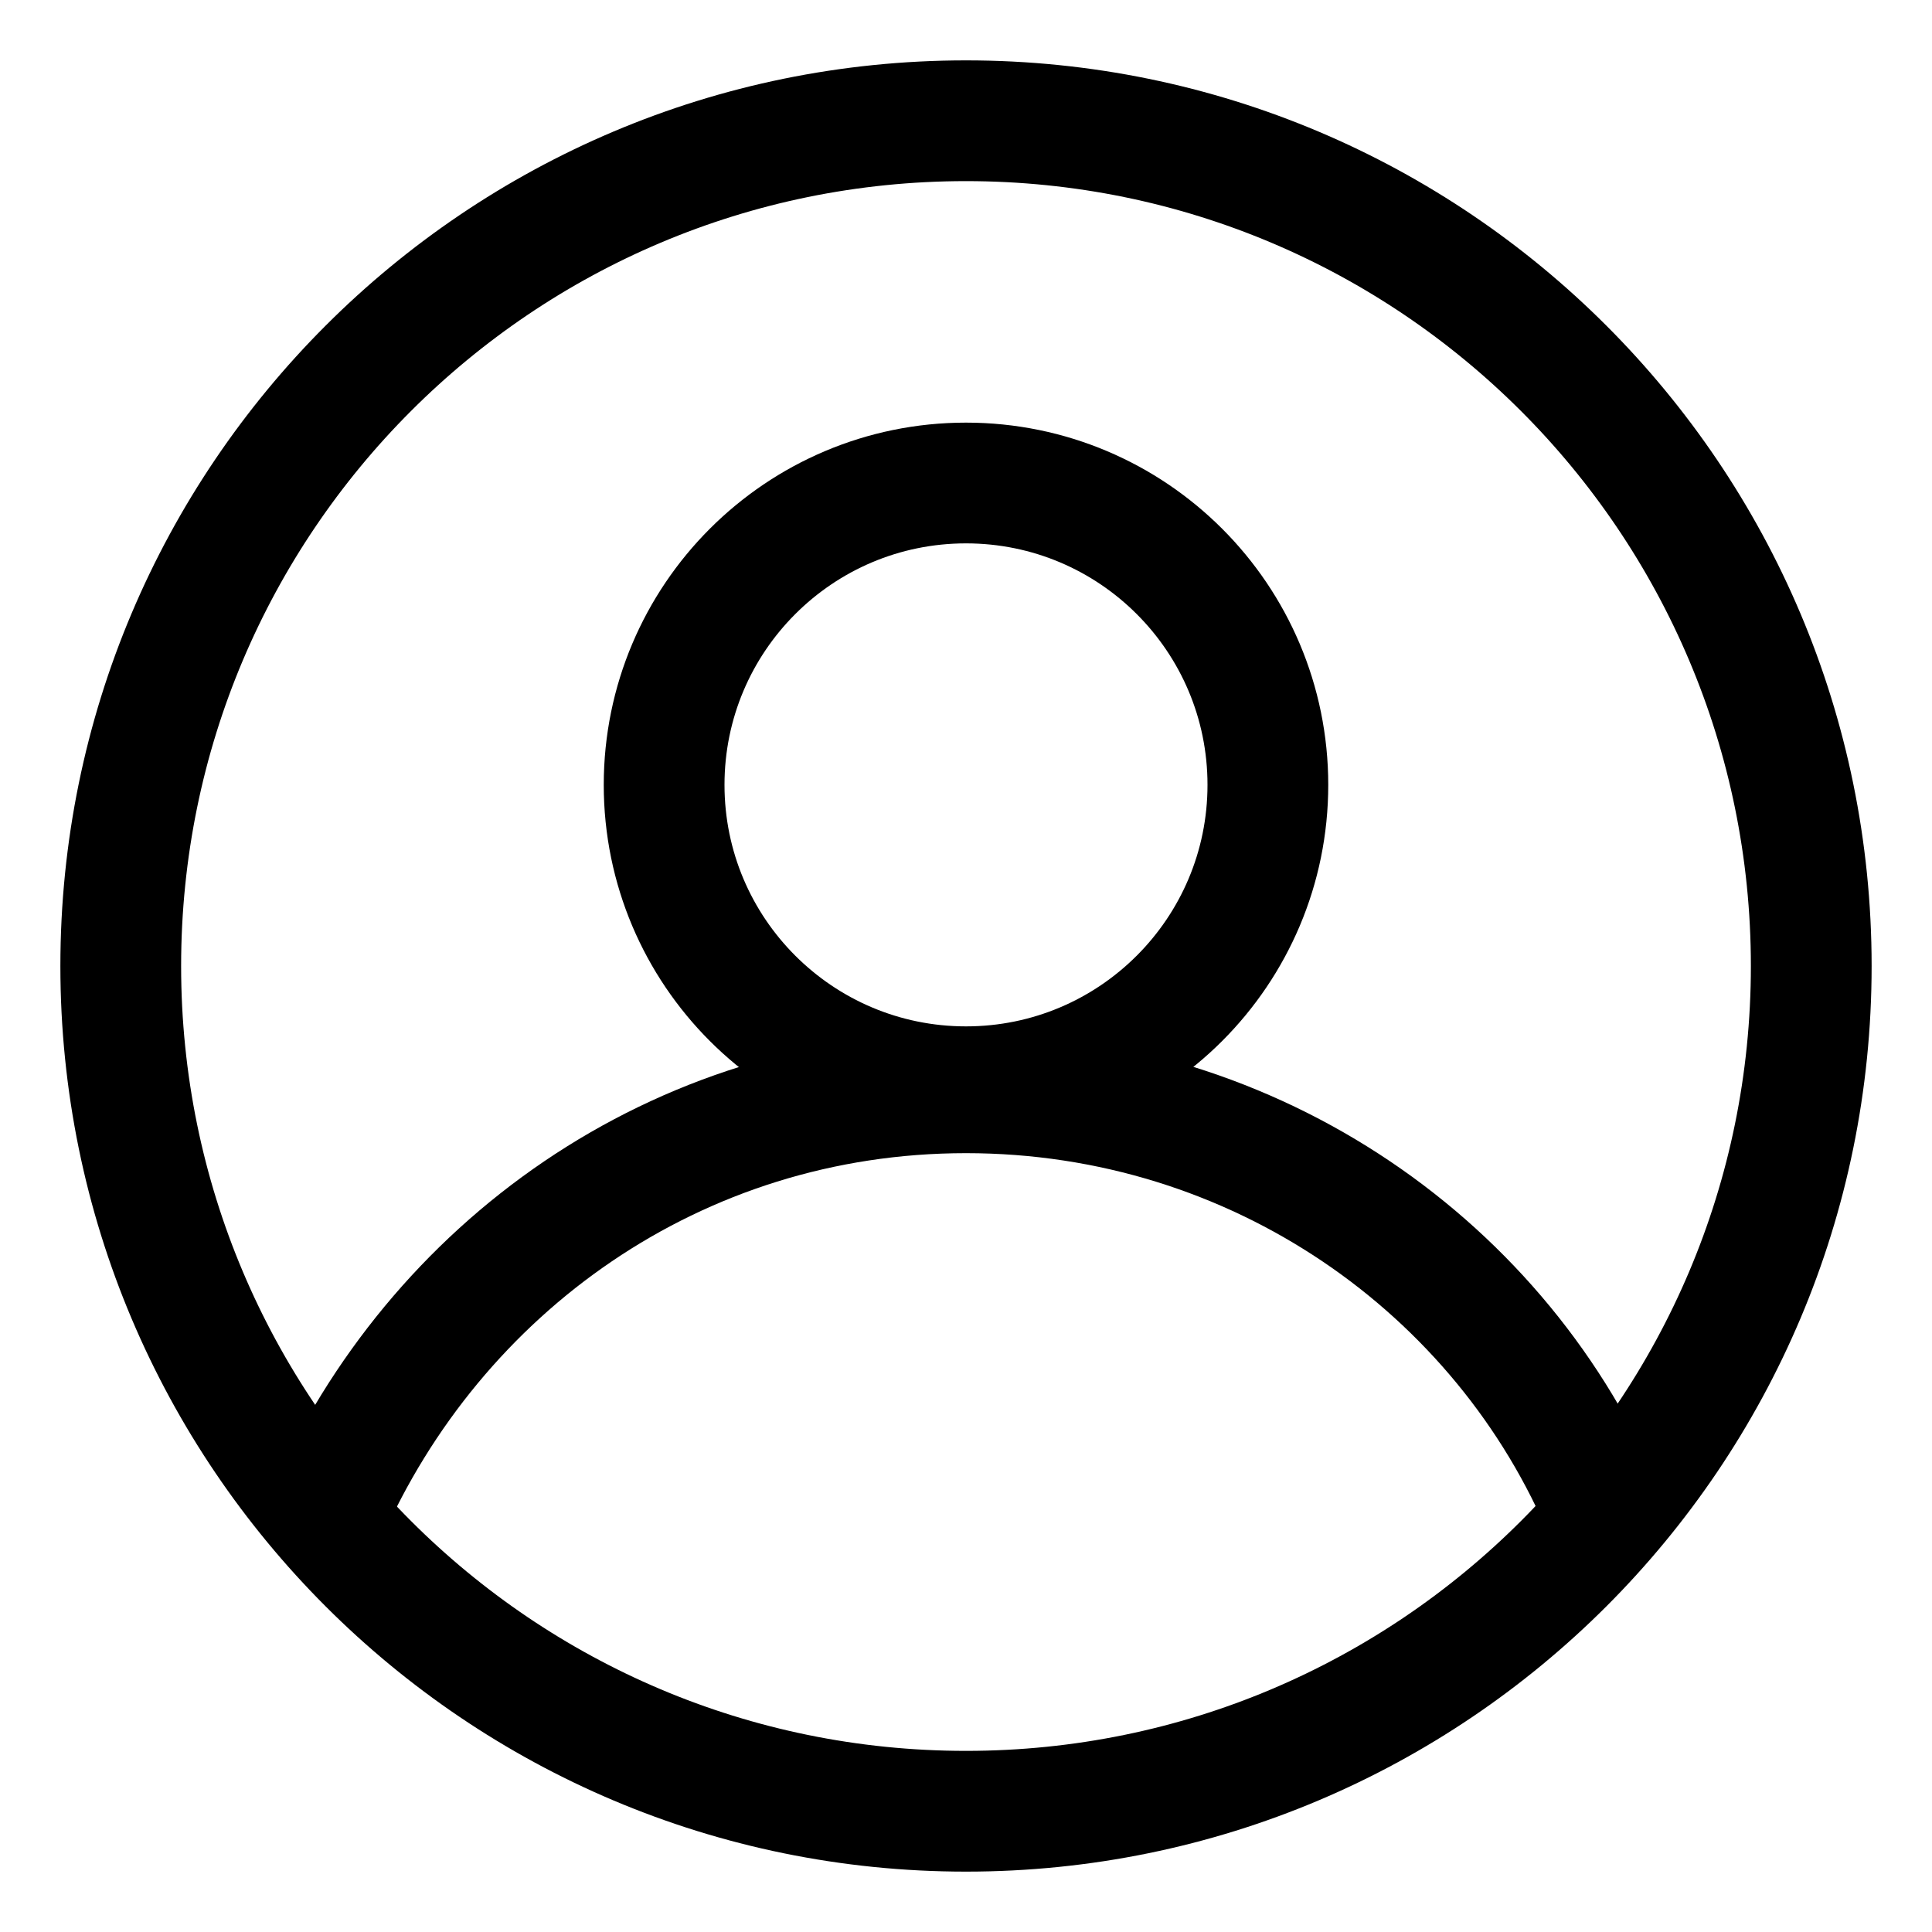
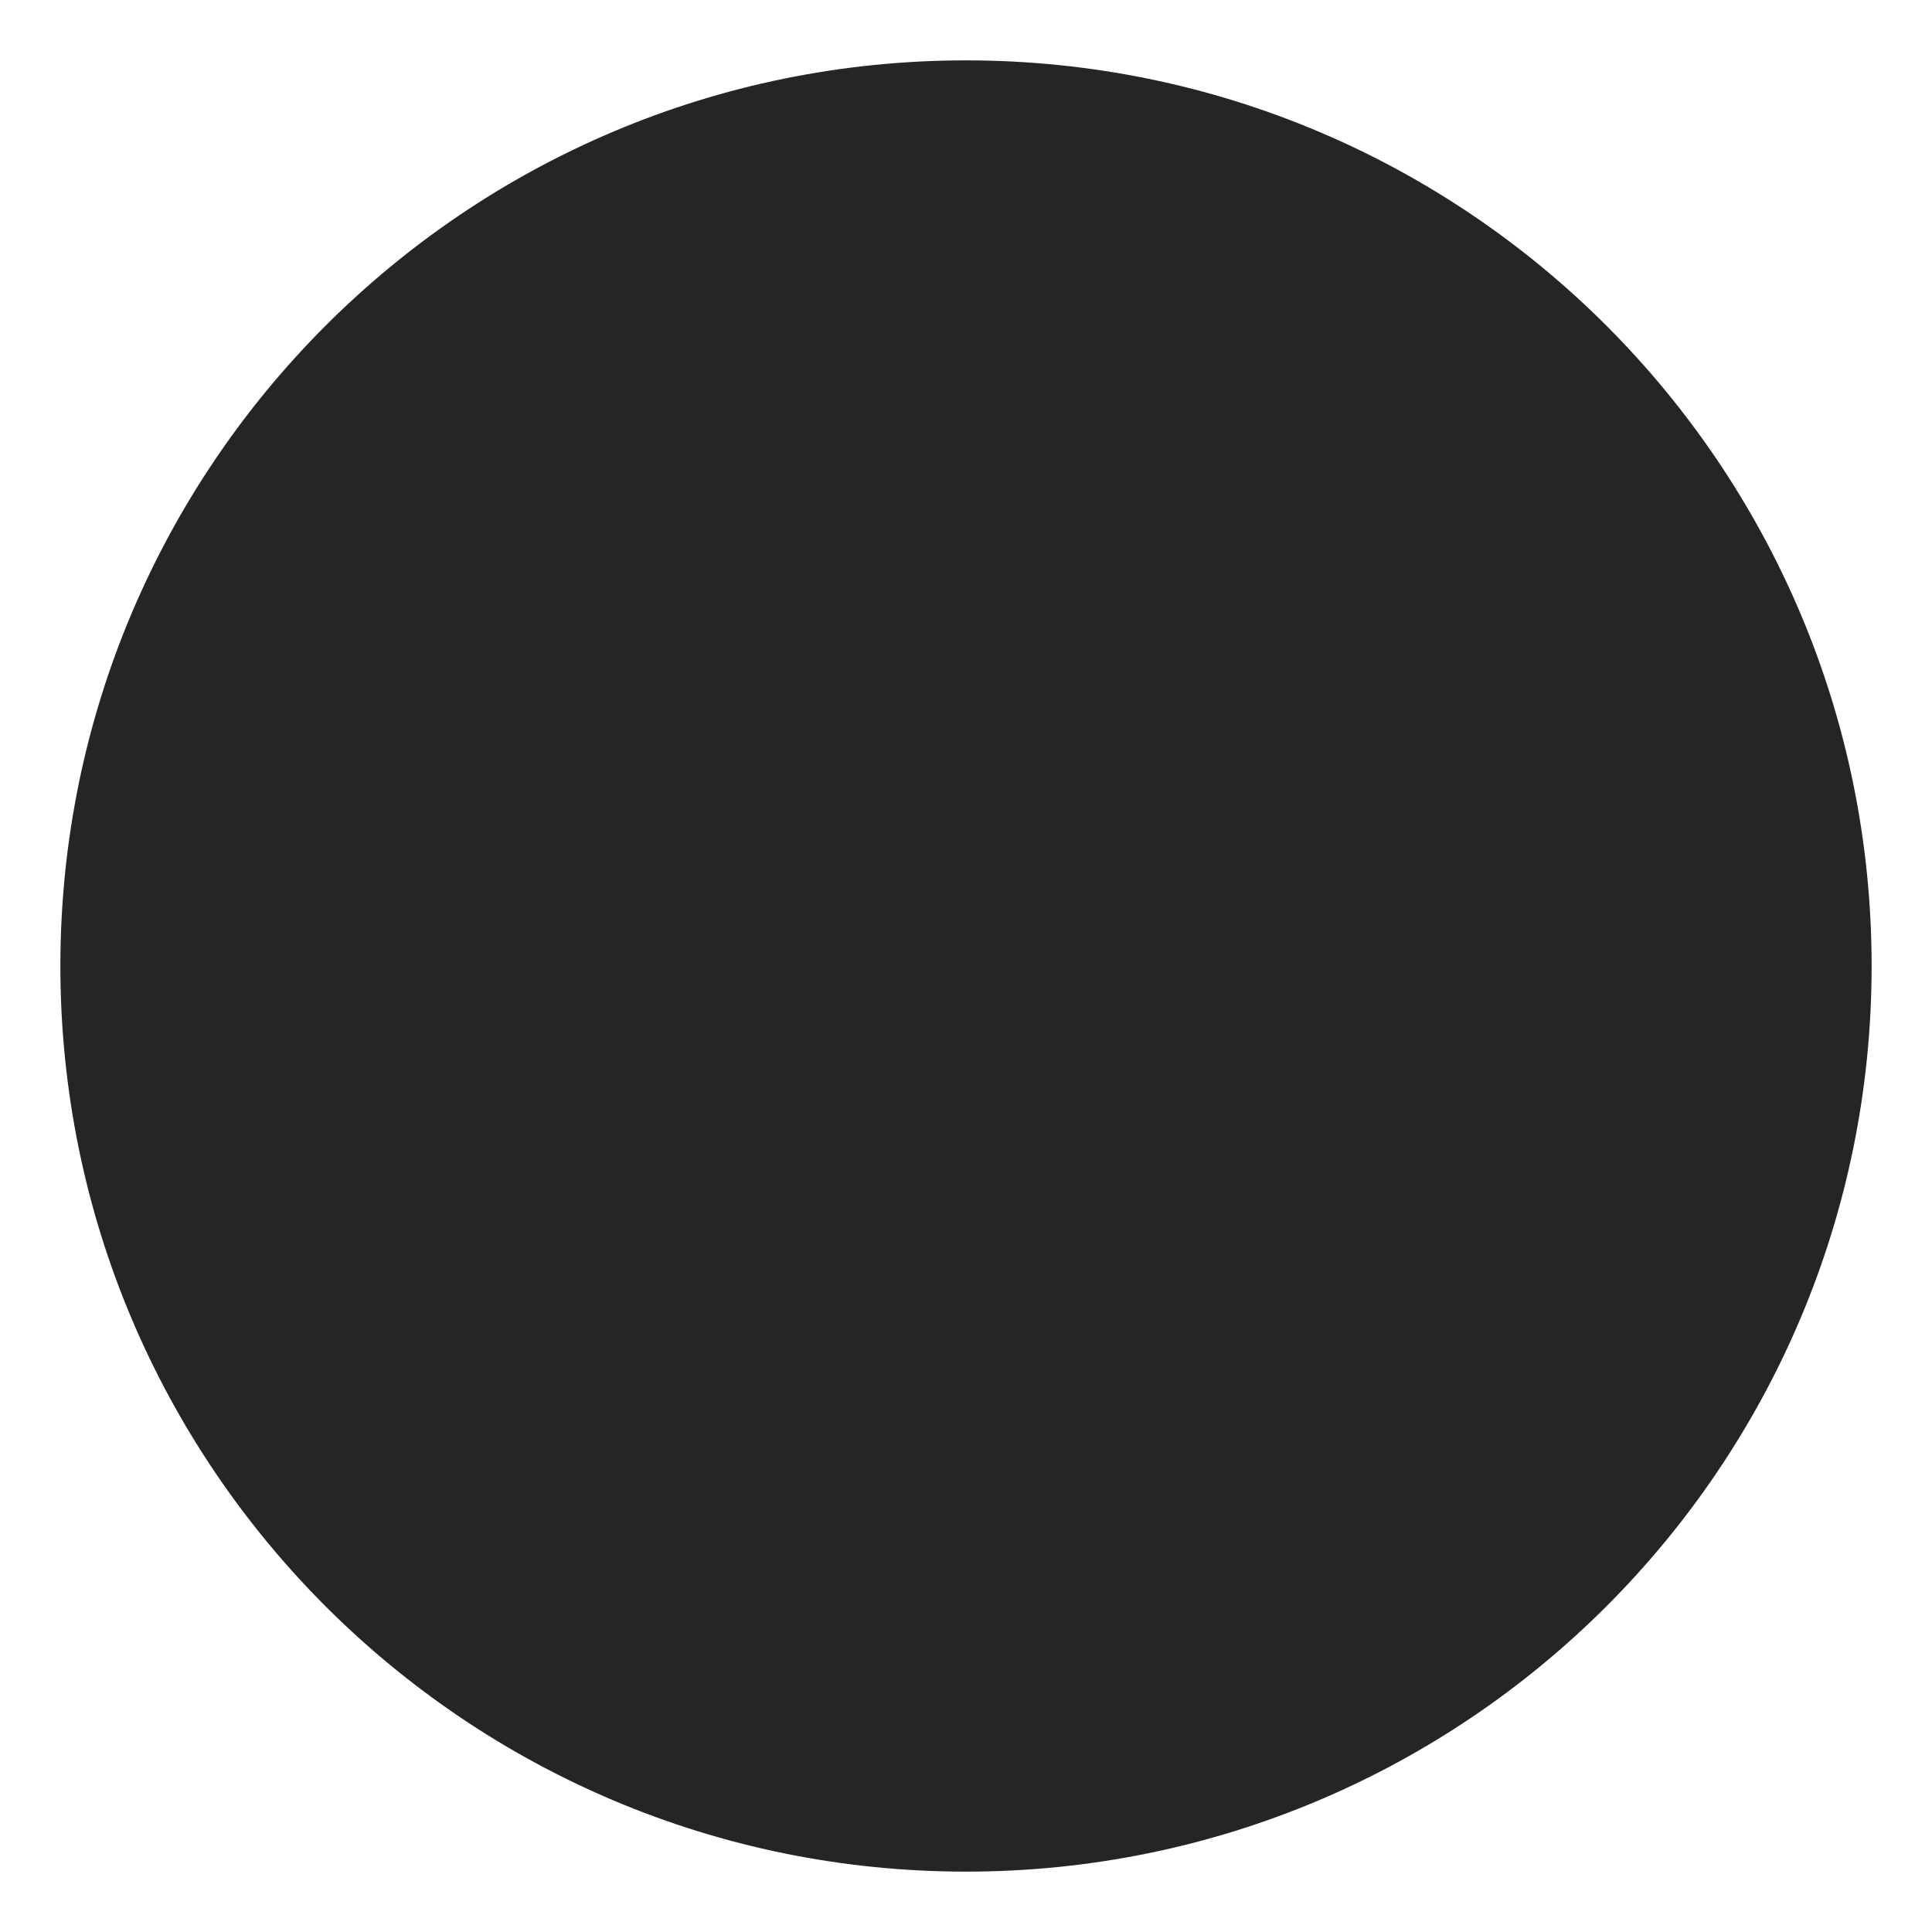
<svg xmlns="http://www.w3.org/2000/svg" version="1.1" id="Icons" viewBox="0 0 32 32" xml:space="preserve">
  <style type="text/css">
- 	.st0{fill:none;stroke:#000000;stroke-width:2;stroke-linecap:round;stroke-linejoin:round;stroke-miterlimit:10;}
- 	.st1{fill:none;stroke:#000000;stroke-width:2;stroke-linejoin:round;stroke-miterlimit:10;}
+ 	.st0{fill:#252525;stroke:#252525;stroke-width:2;stroke-linecap:round;stroke-linejoin:round;stroke-miterlimit:10;}
+ 	.st1{fill:#252525;stroke:#252525;stroke-width:2;stroke-linejoin:round;stroke-miterlimit:10;}
</style>
  <circle class="st0" cx="16" cy="16" r="14" />
  <circle class="st0" cx="16" cy="13" r="5" />
  <path class="st0" d="M5.4,25.1c1.8-4.1,5.8-7,10.6-7c4.8,0,8.9,2.9,10.6,7" />
</svg>
